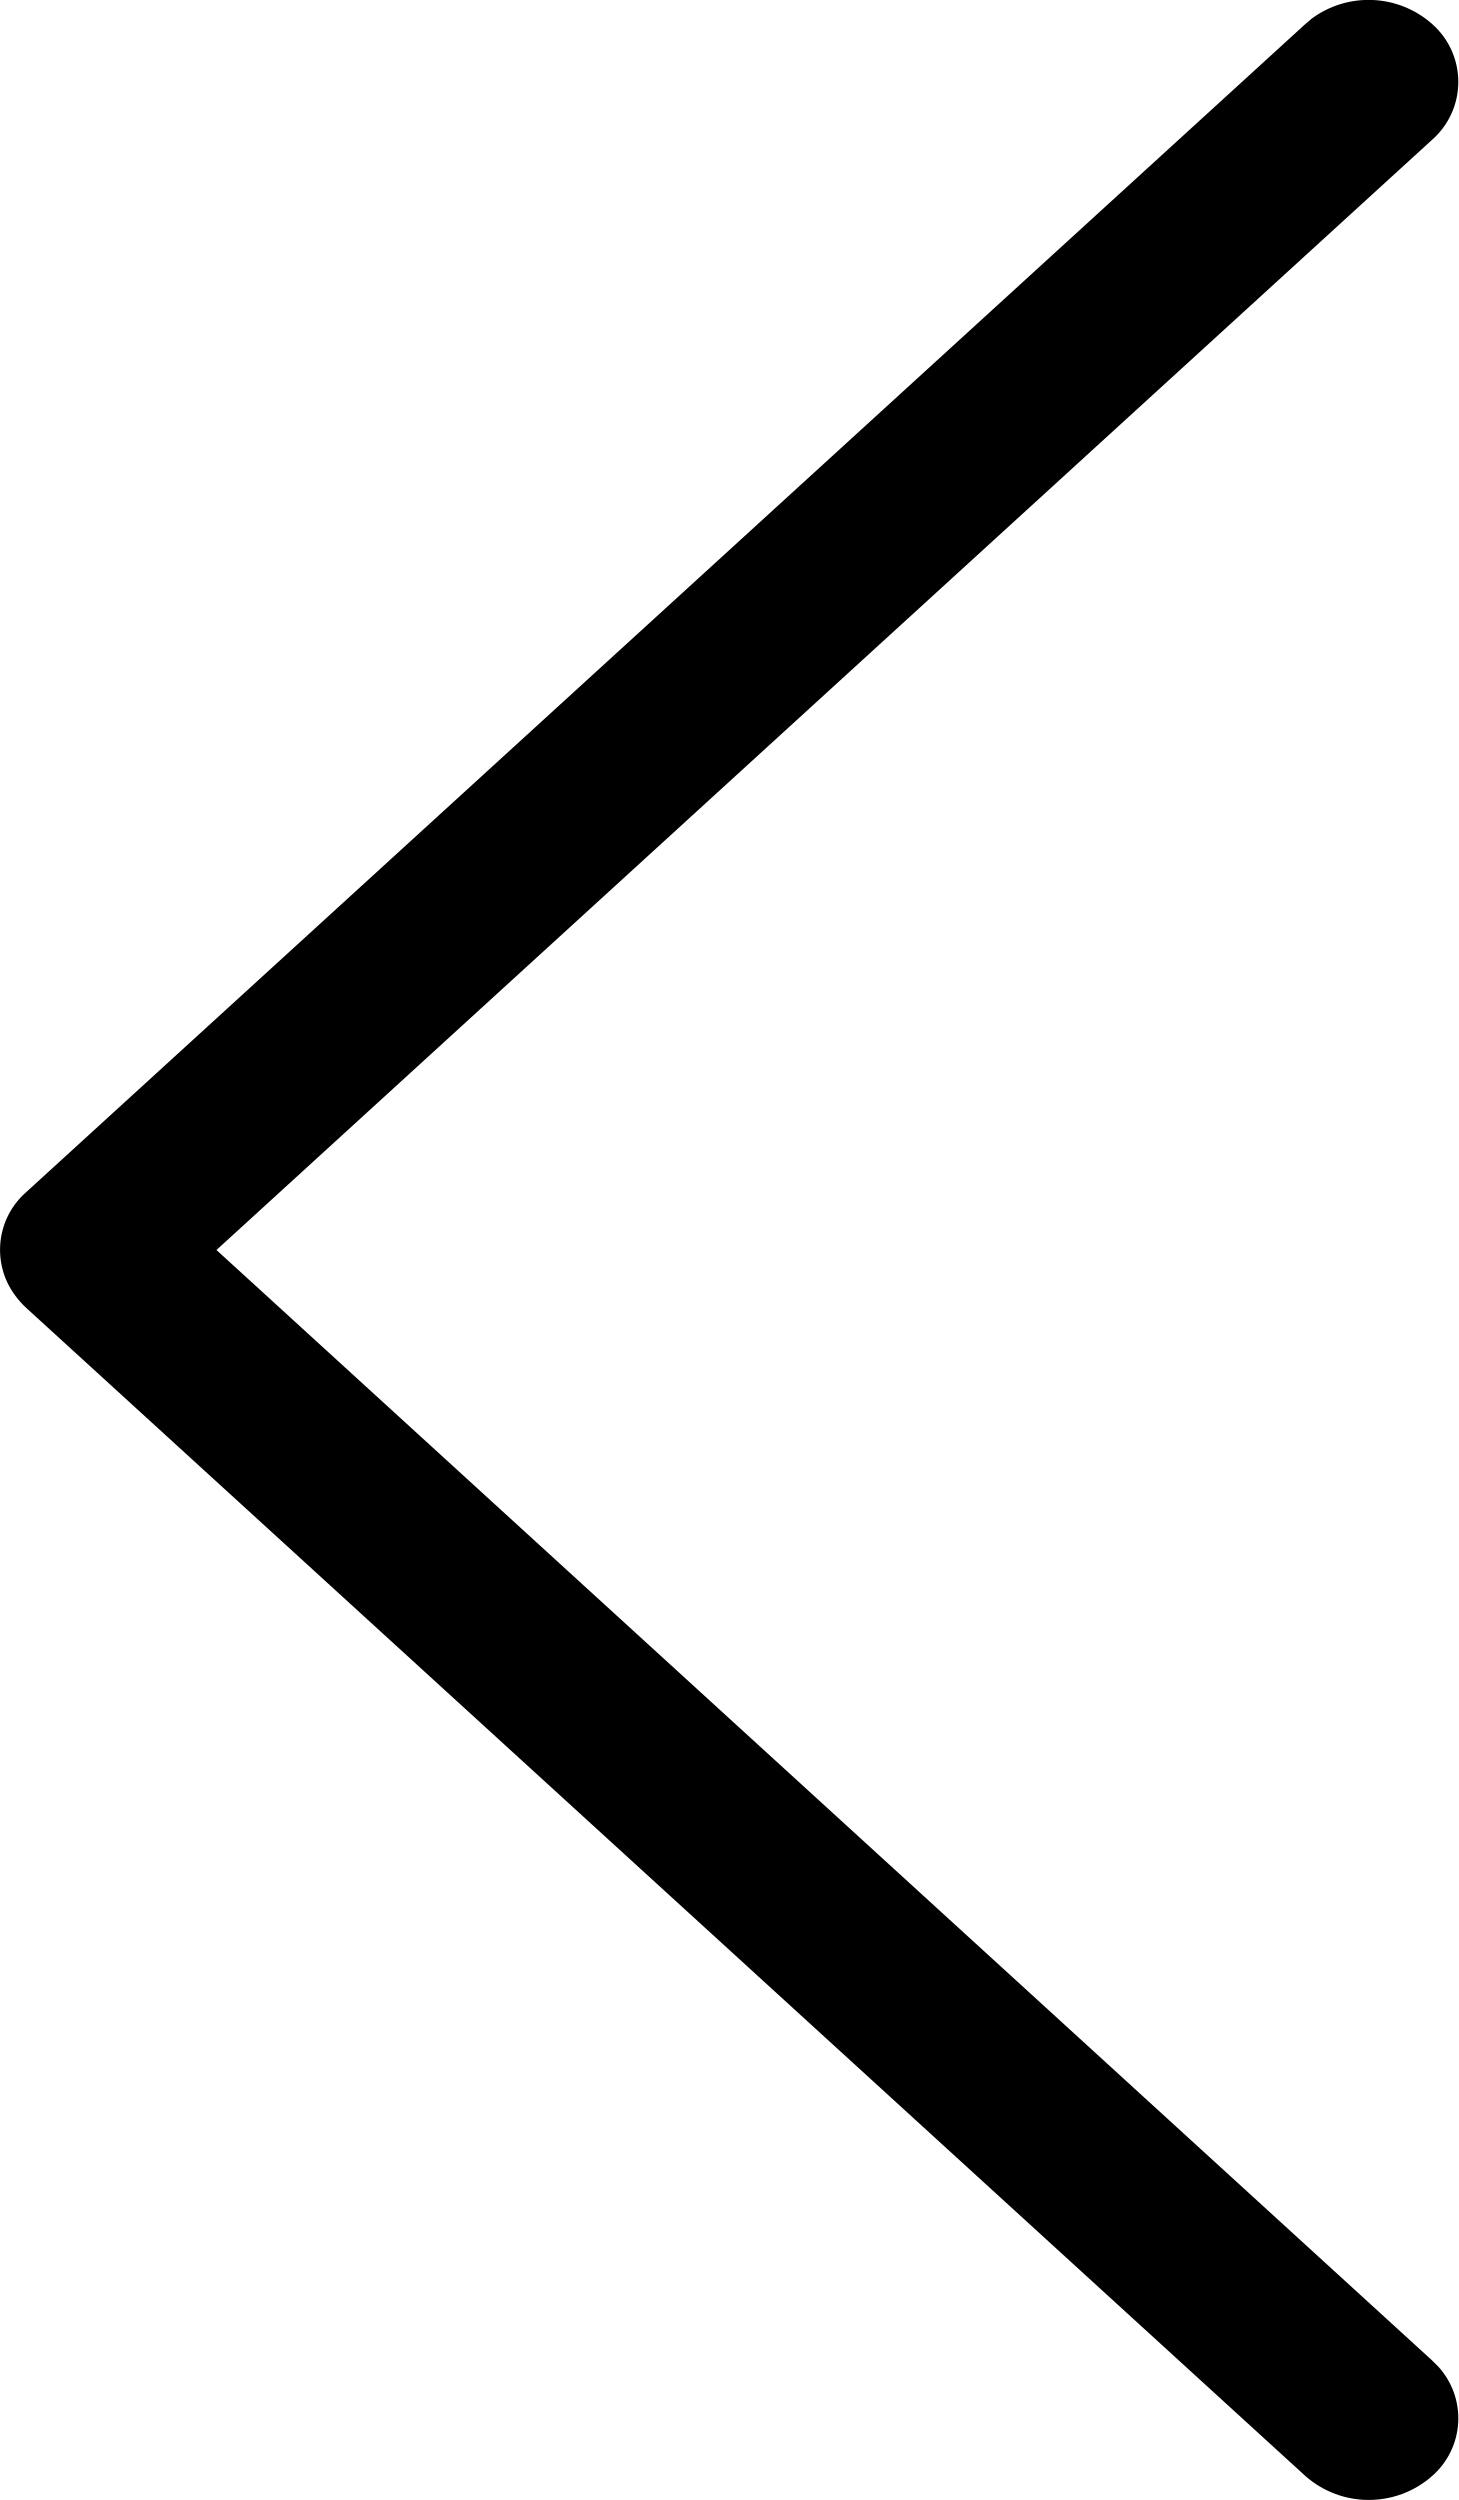
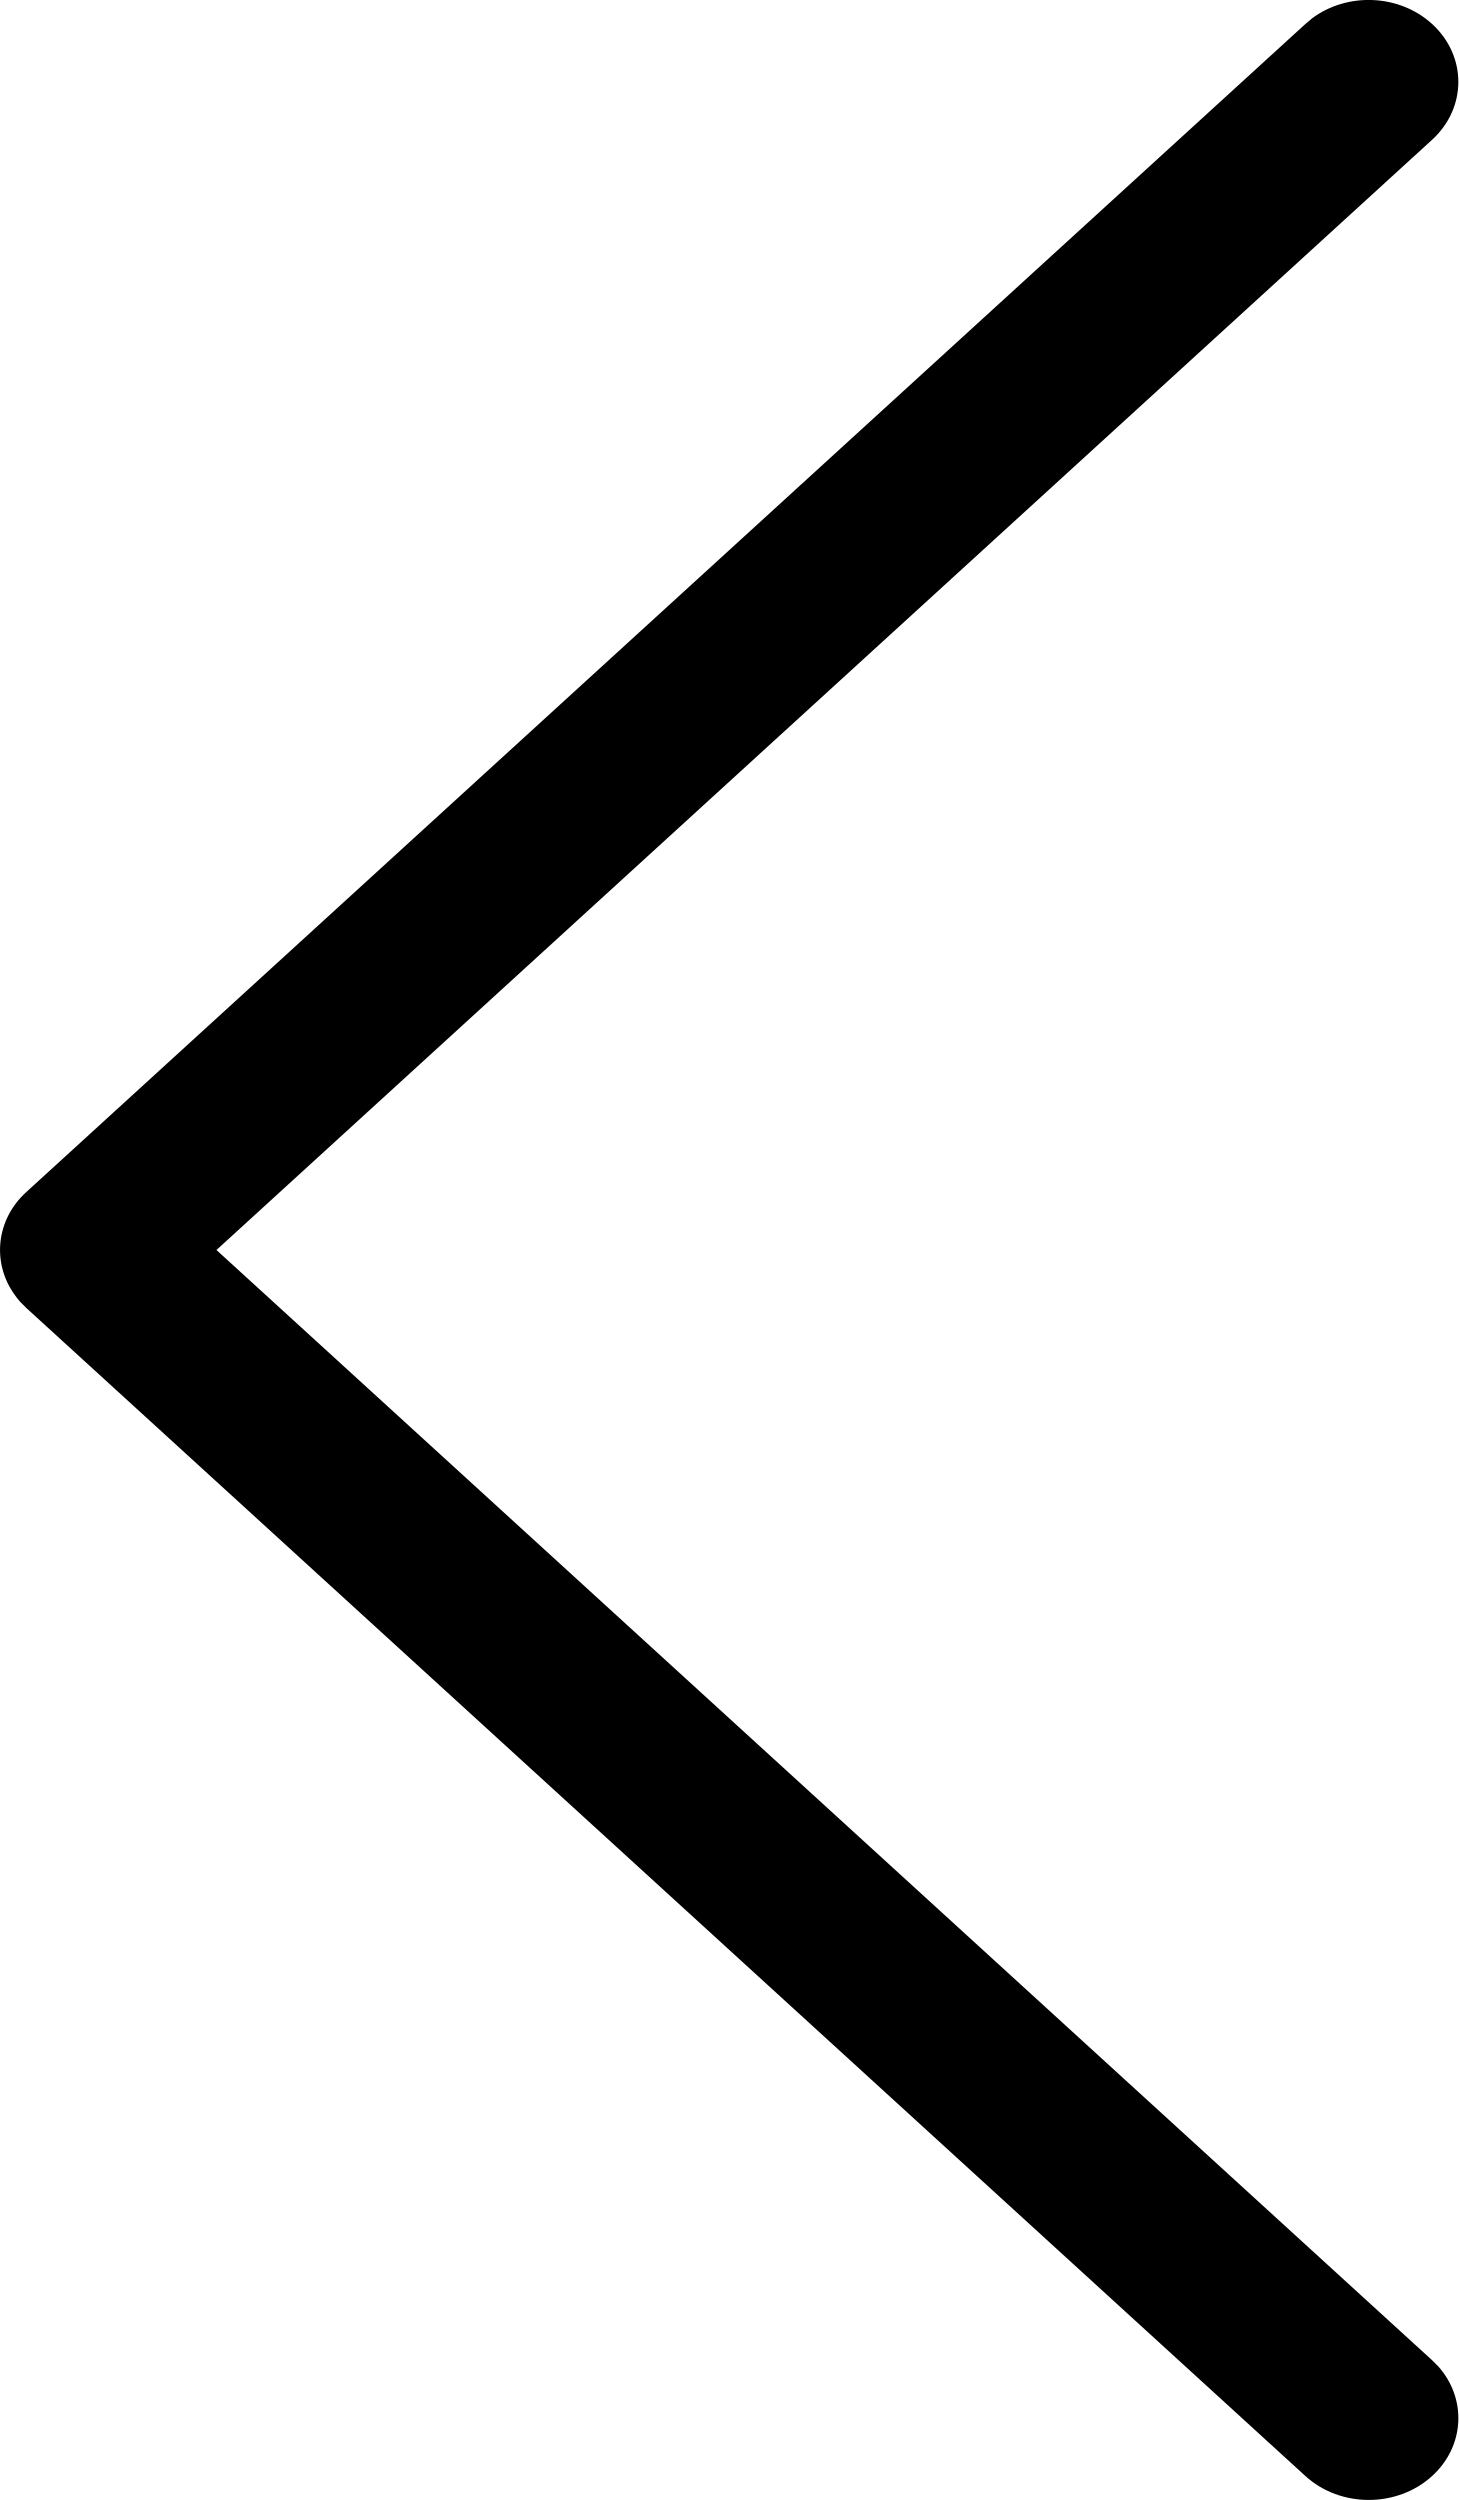
- <svg xmlns="http://www.w3.org/2000/svg" width="7" height="12" fill="none">
-   <path id="Combined Shape Copy" fill-rule="evenodd" clip-rule="evenodd" d="M6.298.088a.46.46 0 01.576.027.37.37 0 010 .556L1.039 6l5.835 5.33.03.03a.368.368 0 01-.03.525.46.46 0 01-.608 0L.126 6.278a.415.415 0 01-.055-.062.368.368 0 01.055-.494L6.266.115l.032-.027z" fill="#000" />
+ <svg xmlns="http://www.w3.org/2000/svg" width="7" height="12" viewBox="0 0 7 12" fill="none">
+   <path id="Combined Shape Copy" fill-rule="evenodd" clip-rule="evenodd" d="M6.298 0.088C6.467 -0.038 6.716 -0.029 6.874 0.115C7.042 0.269 7.042 0.517 6.874 0.671L1.039 6L6.874 11.329L6.904 11.359C7.041 11.513 7.032 11.741 6.874 11.885C6.706 12.038 6.434 12.038 6.266 11.885L0.126 6.278C0.116 6.268 0.106 6.258 0.096 6.248C0.087 6.238 0.079 6.227 0.071 6.216C-0.039 6.064 -0.021 5.856 0.126 5.722L6.266 0.115L6.298 0.088Z" fill="black" />
</svg>
